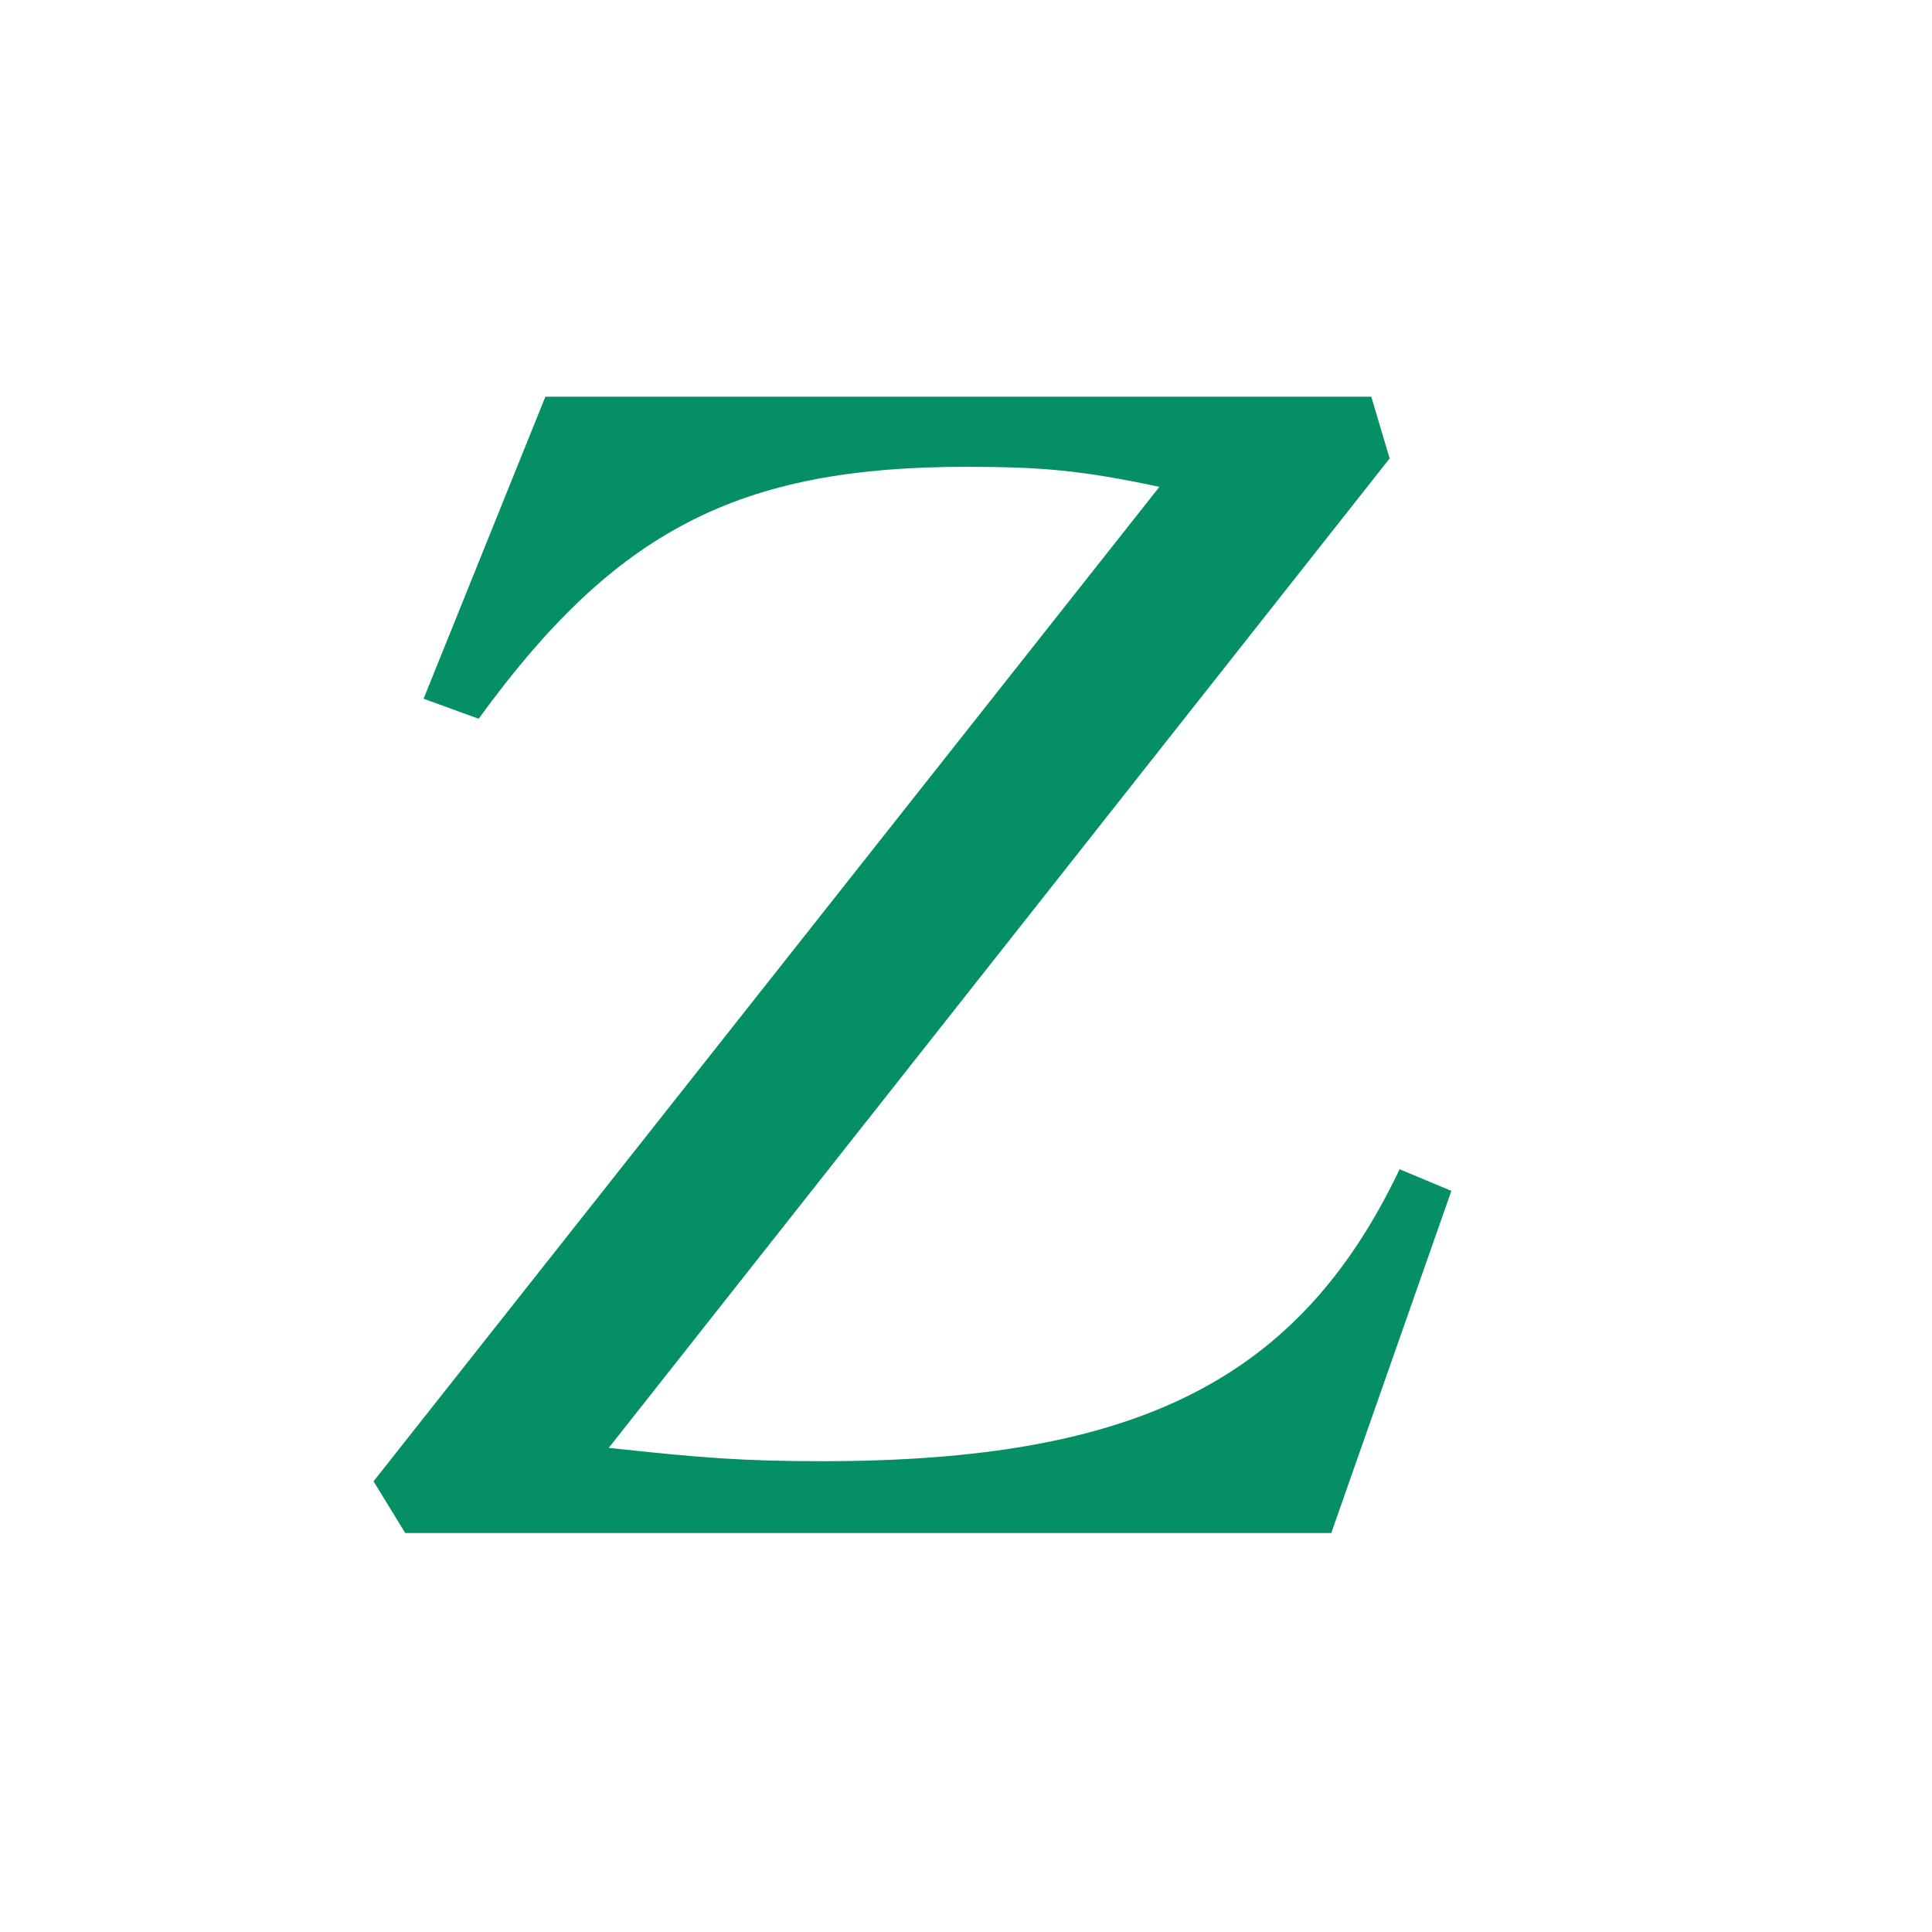
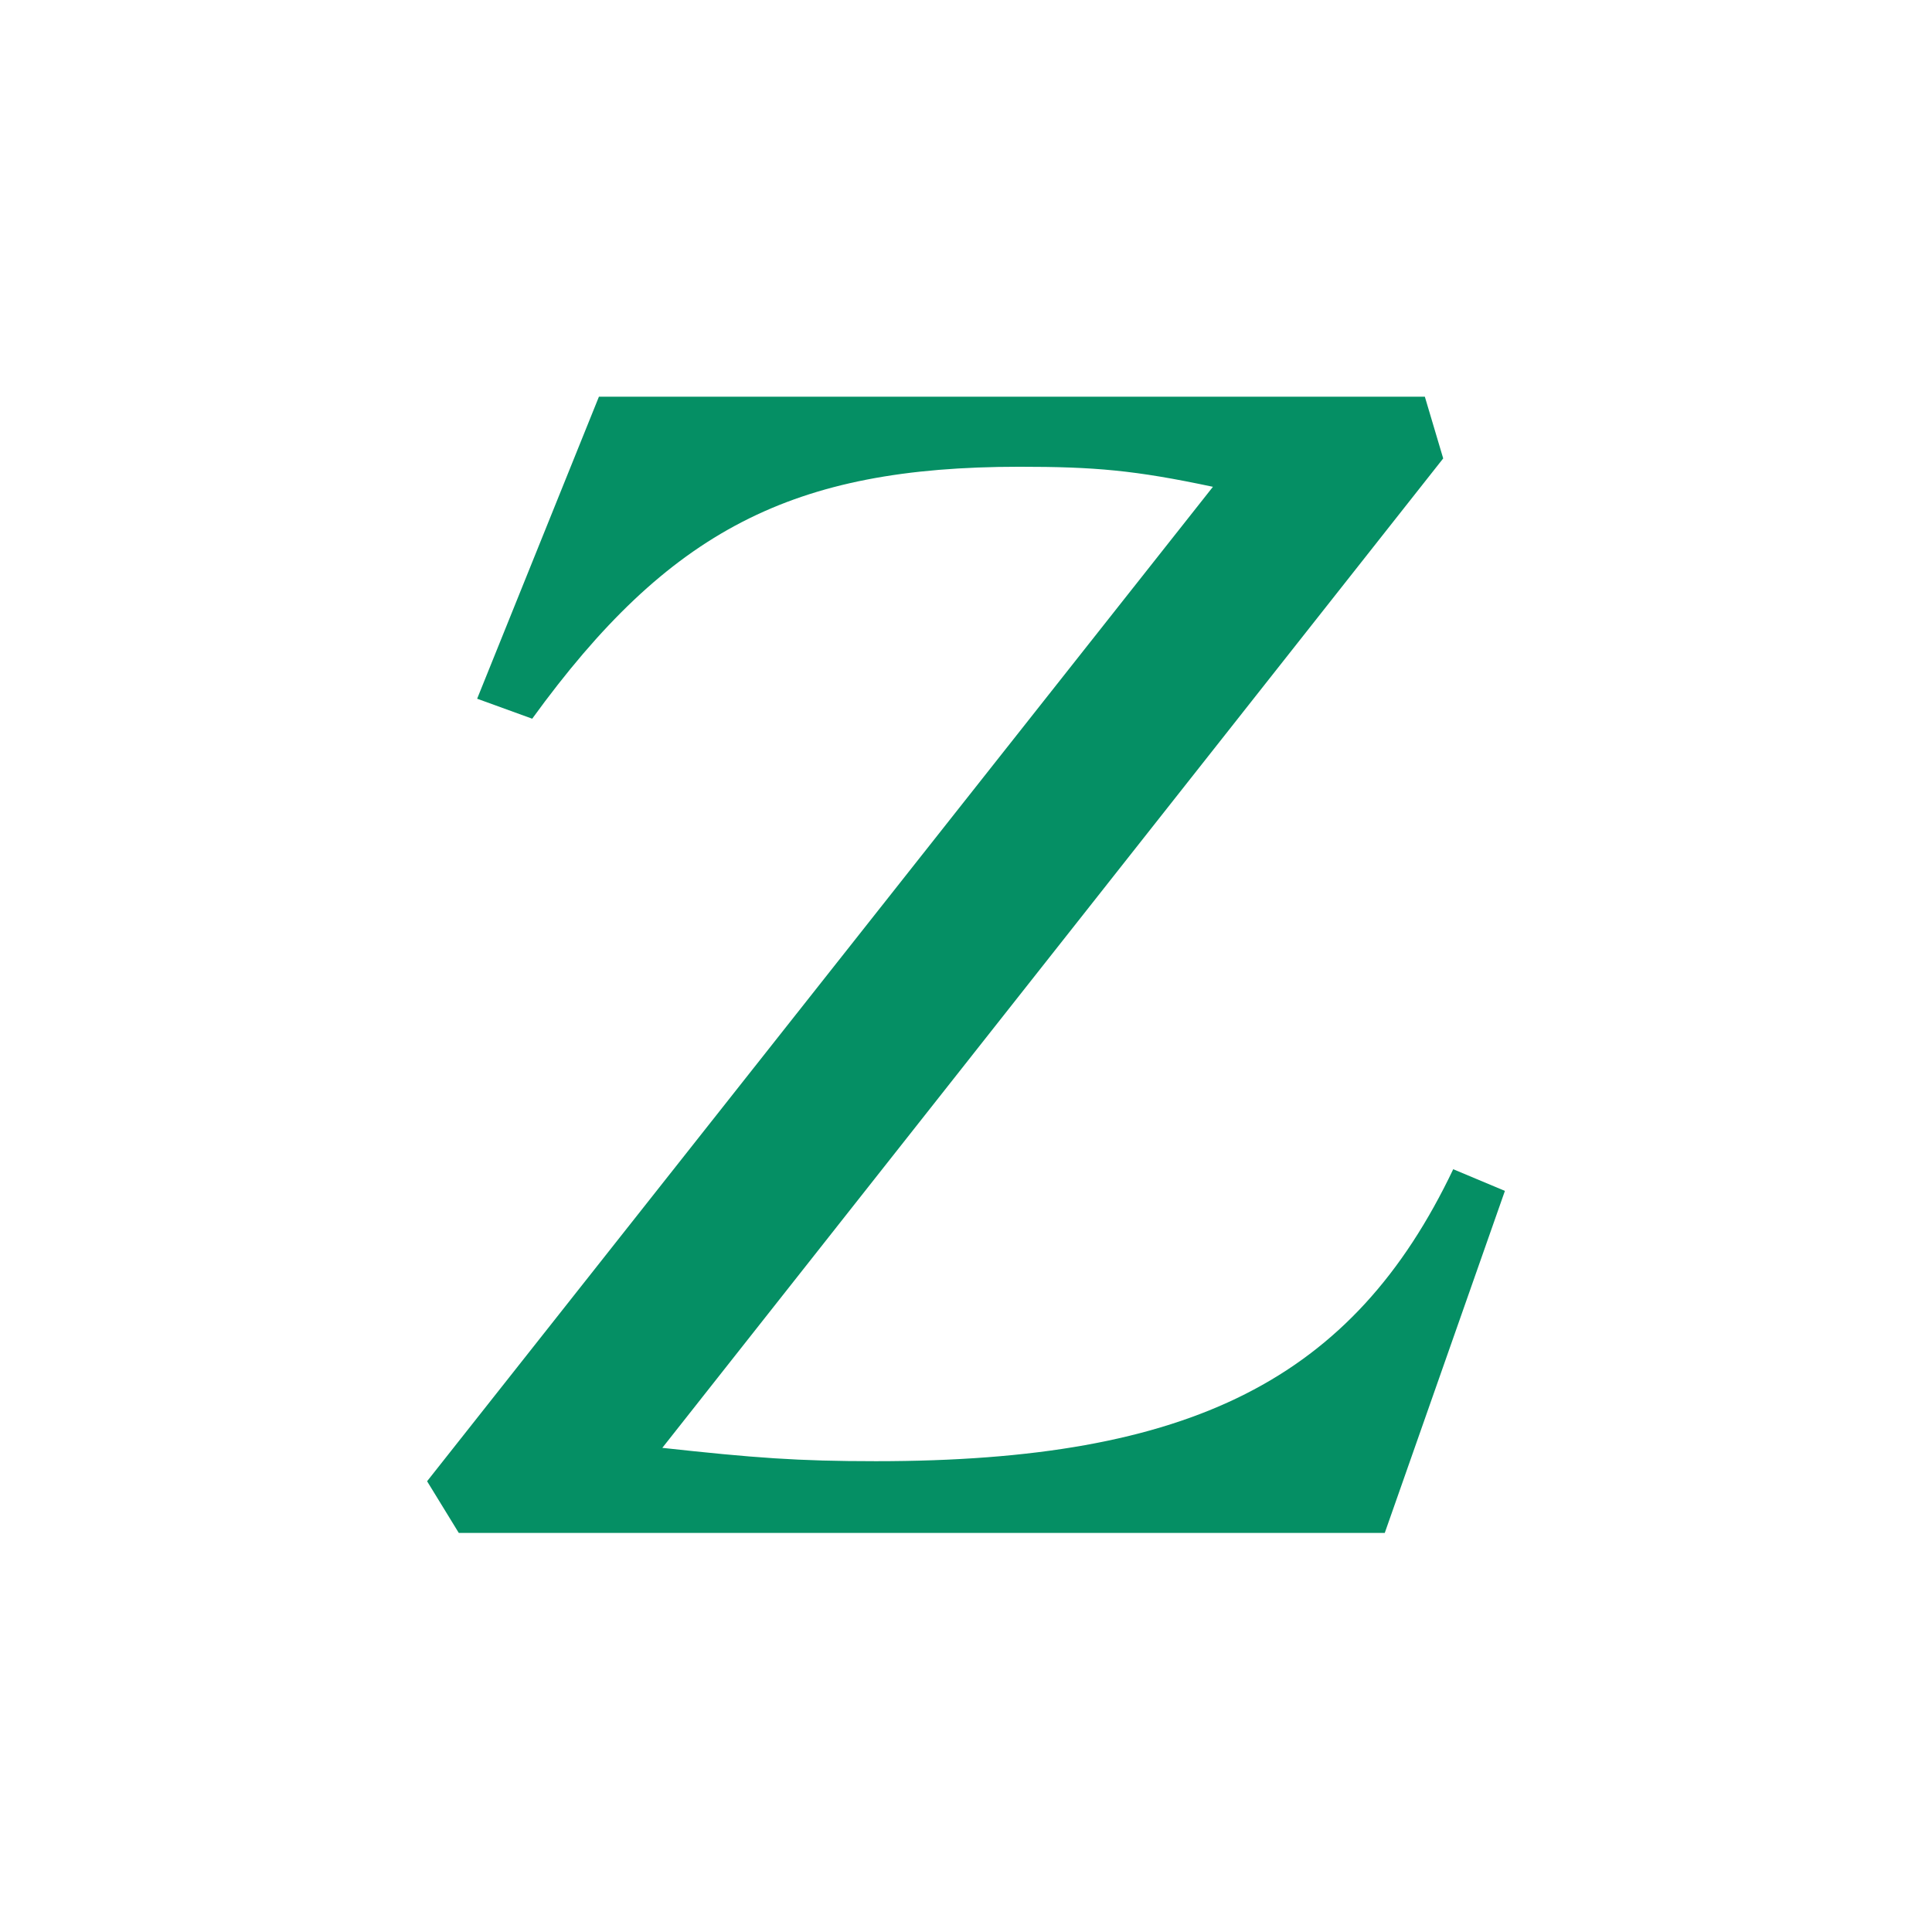
- <svg xmlns="http://www.w3.org/2000/svg" width="32" height="32" viewBox="8 0 32 32" fill="none" version="1.1">
-   <path d="m 32.039,19.725 -0.857,-0.359 c -1.658,3.482 -4.339,4.836 -9.562,4.836 -1.299,0 -2.017,-0.055 -3.537,-0.221 L 31.017,7.593 30.713,6.571 H 17.033 l -2.017,5.002 0.912,0.332 c 2.266,-3.123 4.311,-4.173 8.069,-4.173 1.244,0 1.907,0.055 3.206,0.332 l -13.016,16.471 0.525,0.857 h 15.338 z" style="fill:#058f64;fill-opacity:1" />
+ <svg xmlns="http://www.w3.org/2000/svg" width="32" height="32" viewBox="0 0 32 32" fill="none" version="1.1">
+   <path d="M 24.926 19.725 24.07 19.366 C 22.411 22.848 19.731 24.202 14.508 24.202 13.209 24.202 12.49 24.147 10.97 23.981 L 23.904 7.593 23.6 6.571 H 9.92 L 7.903 11.573 8.815 11.904 C 11.081 8.781 13.126 7.731 16.884 7.731 18.128 7.731 18.791 7.787 20.09 8.063 L 7.074 24.534 7.599 25.39 H 22.936 Z" style="fill:#058f64;fill-opacity:1" />
</svg>
